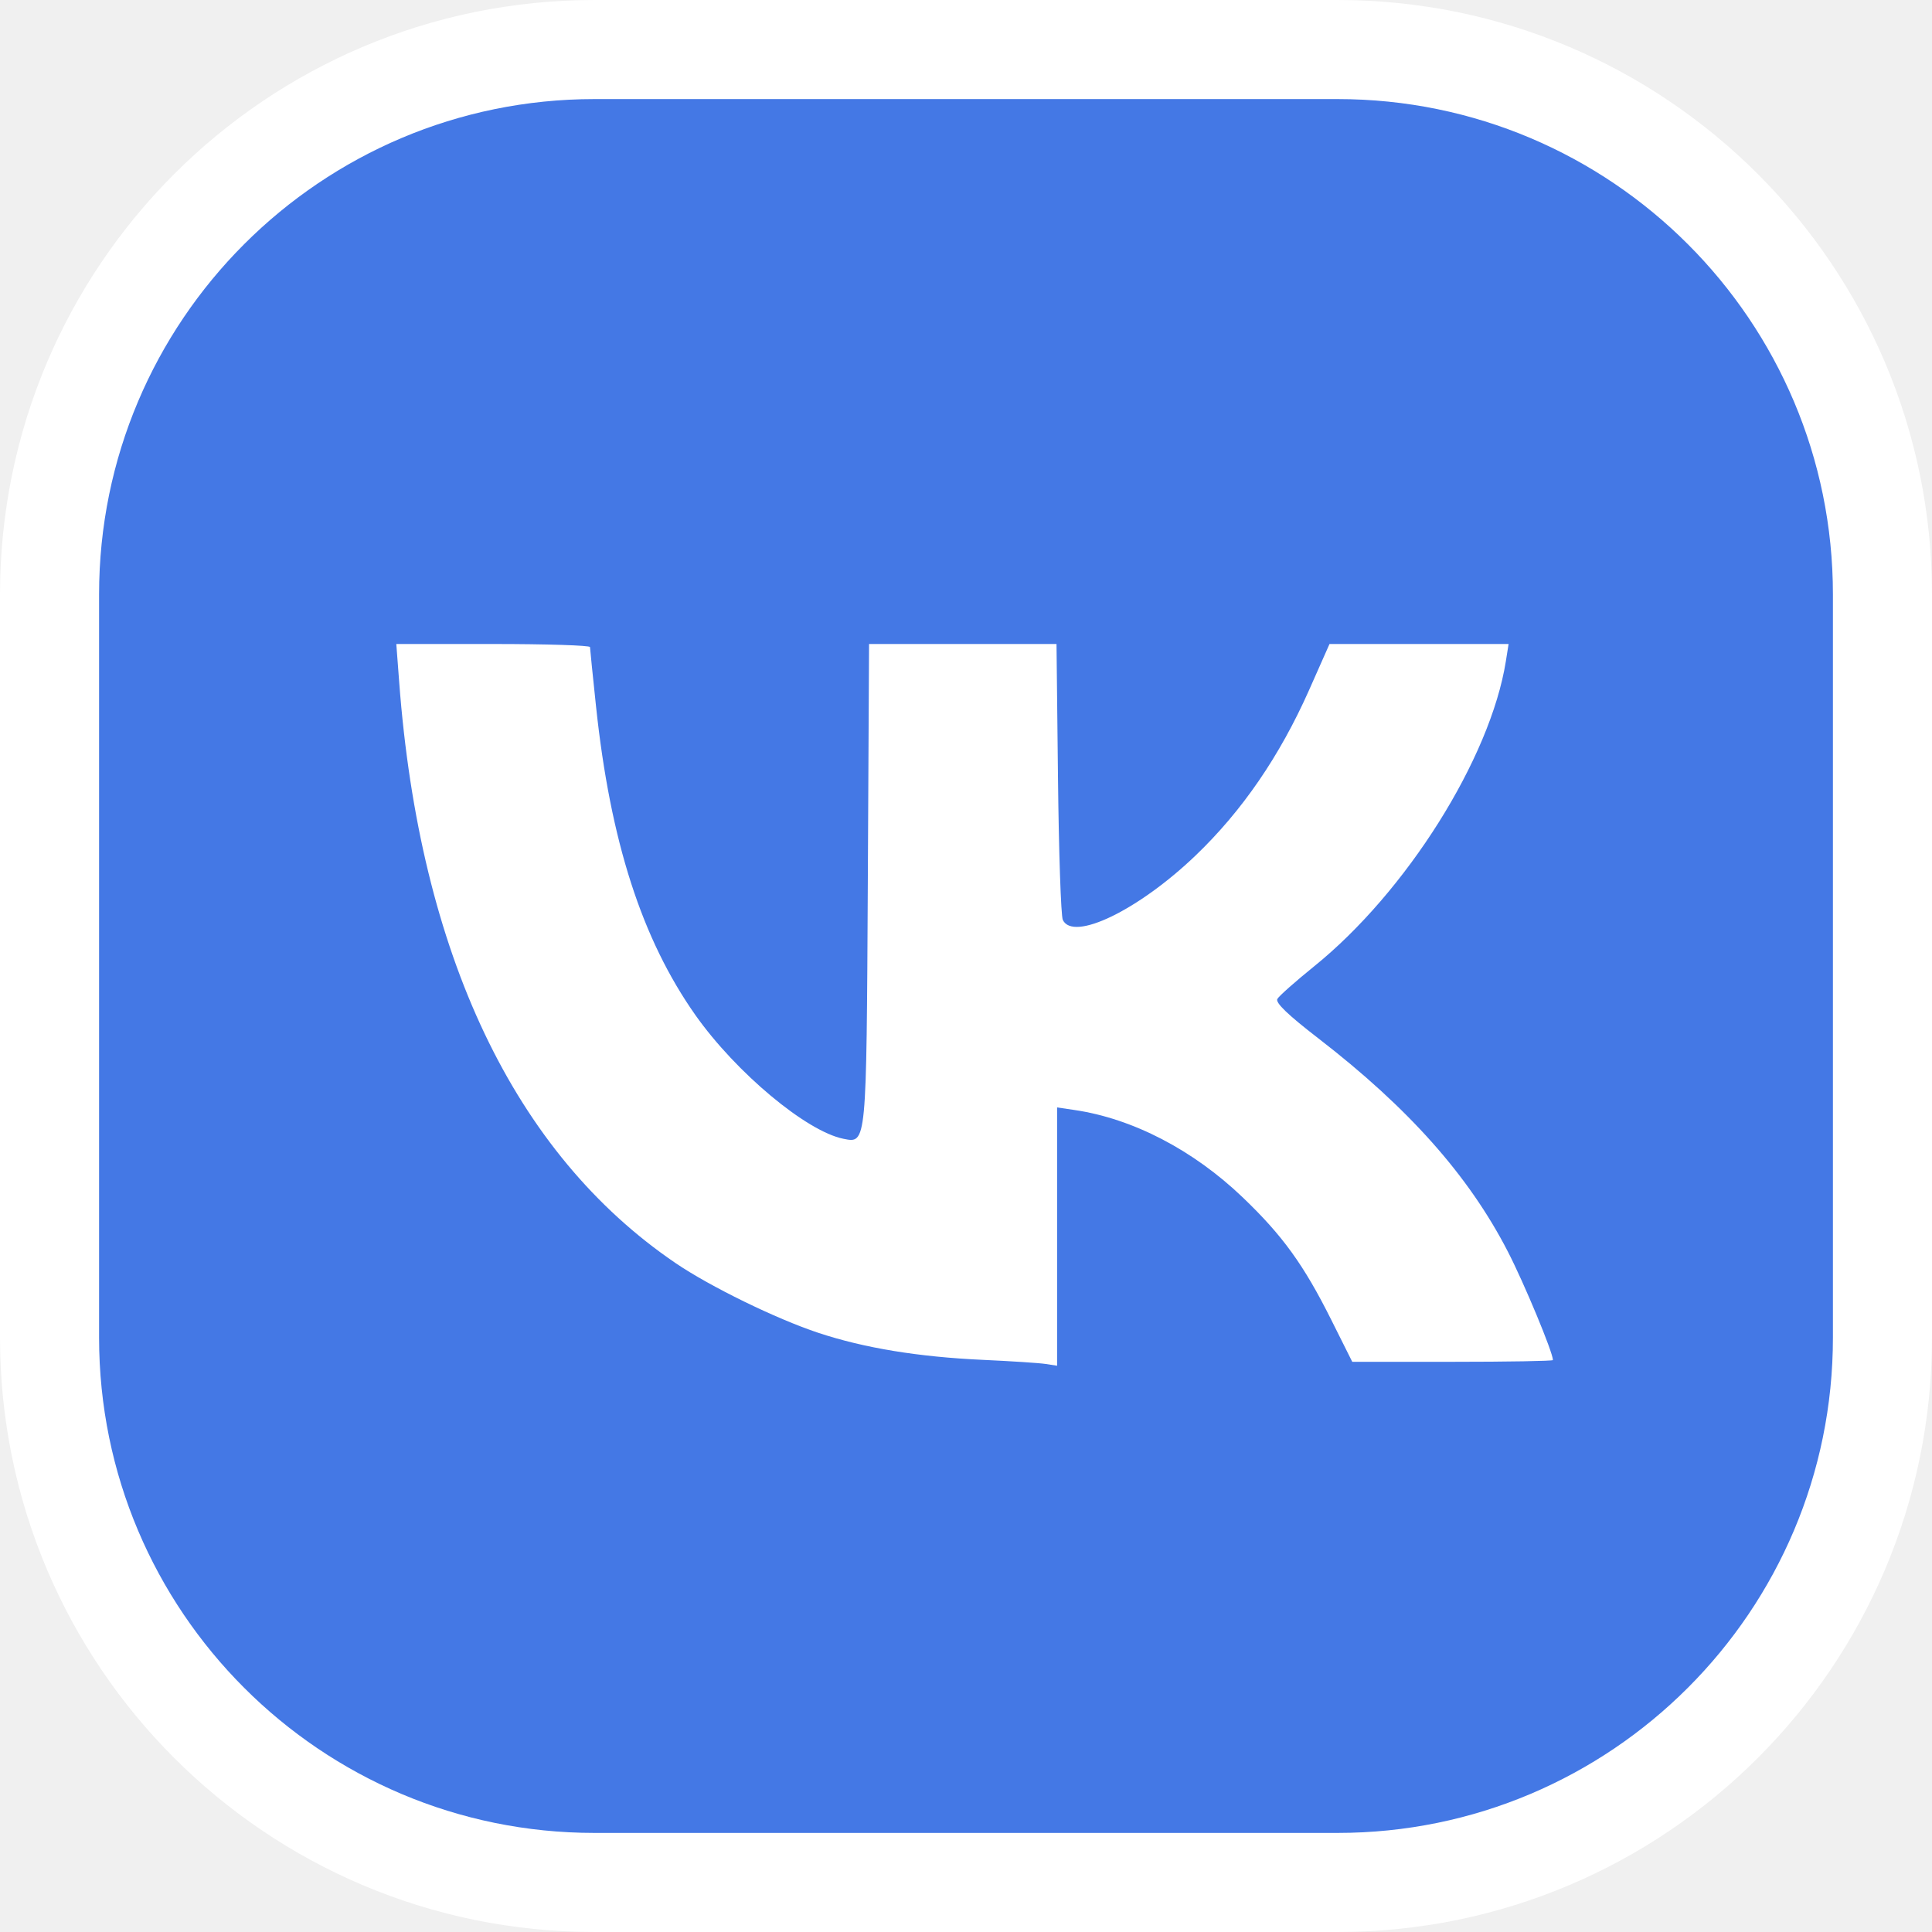
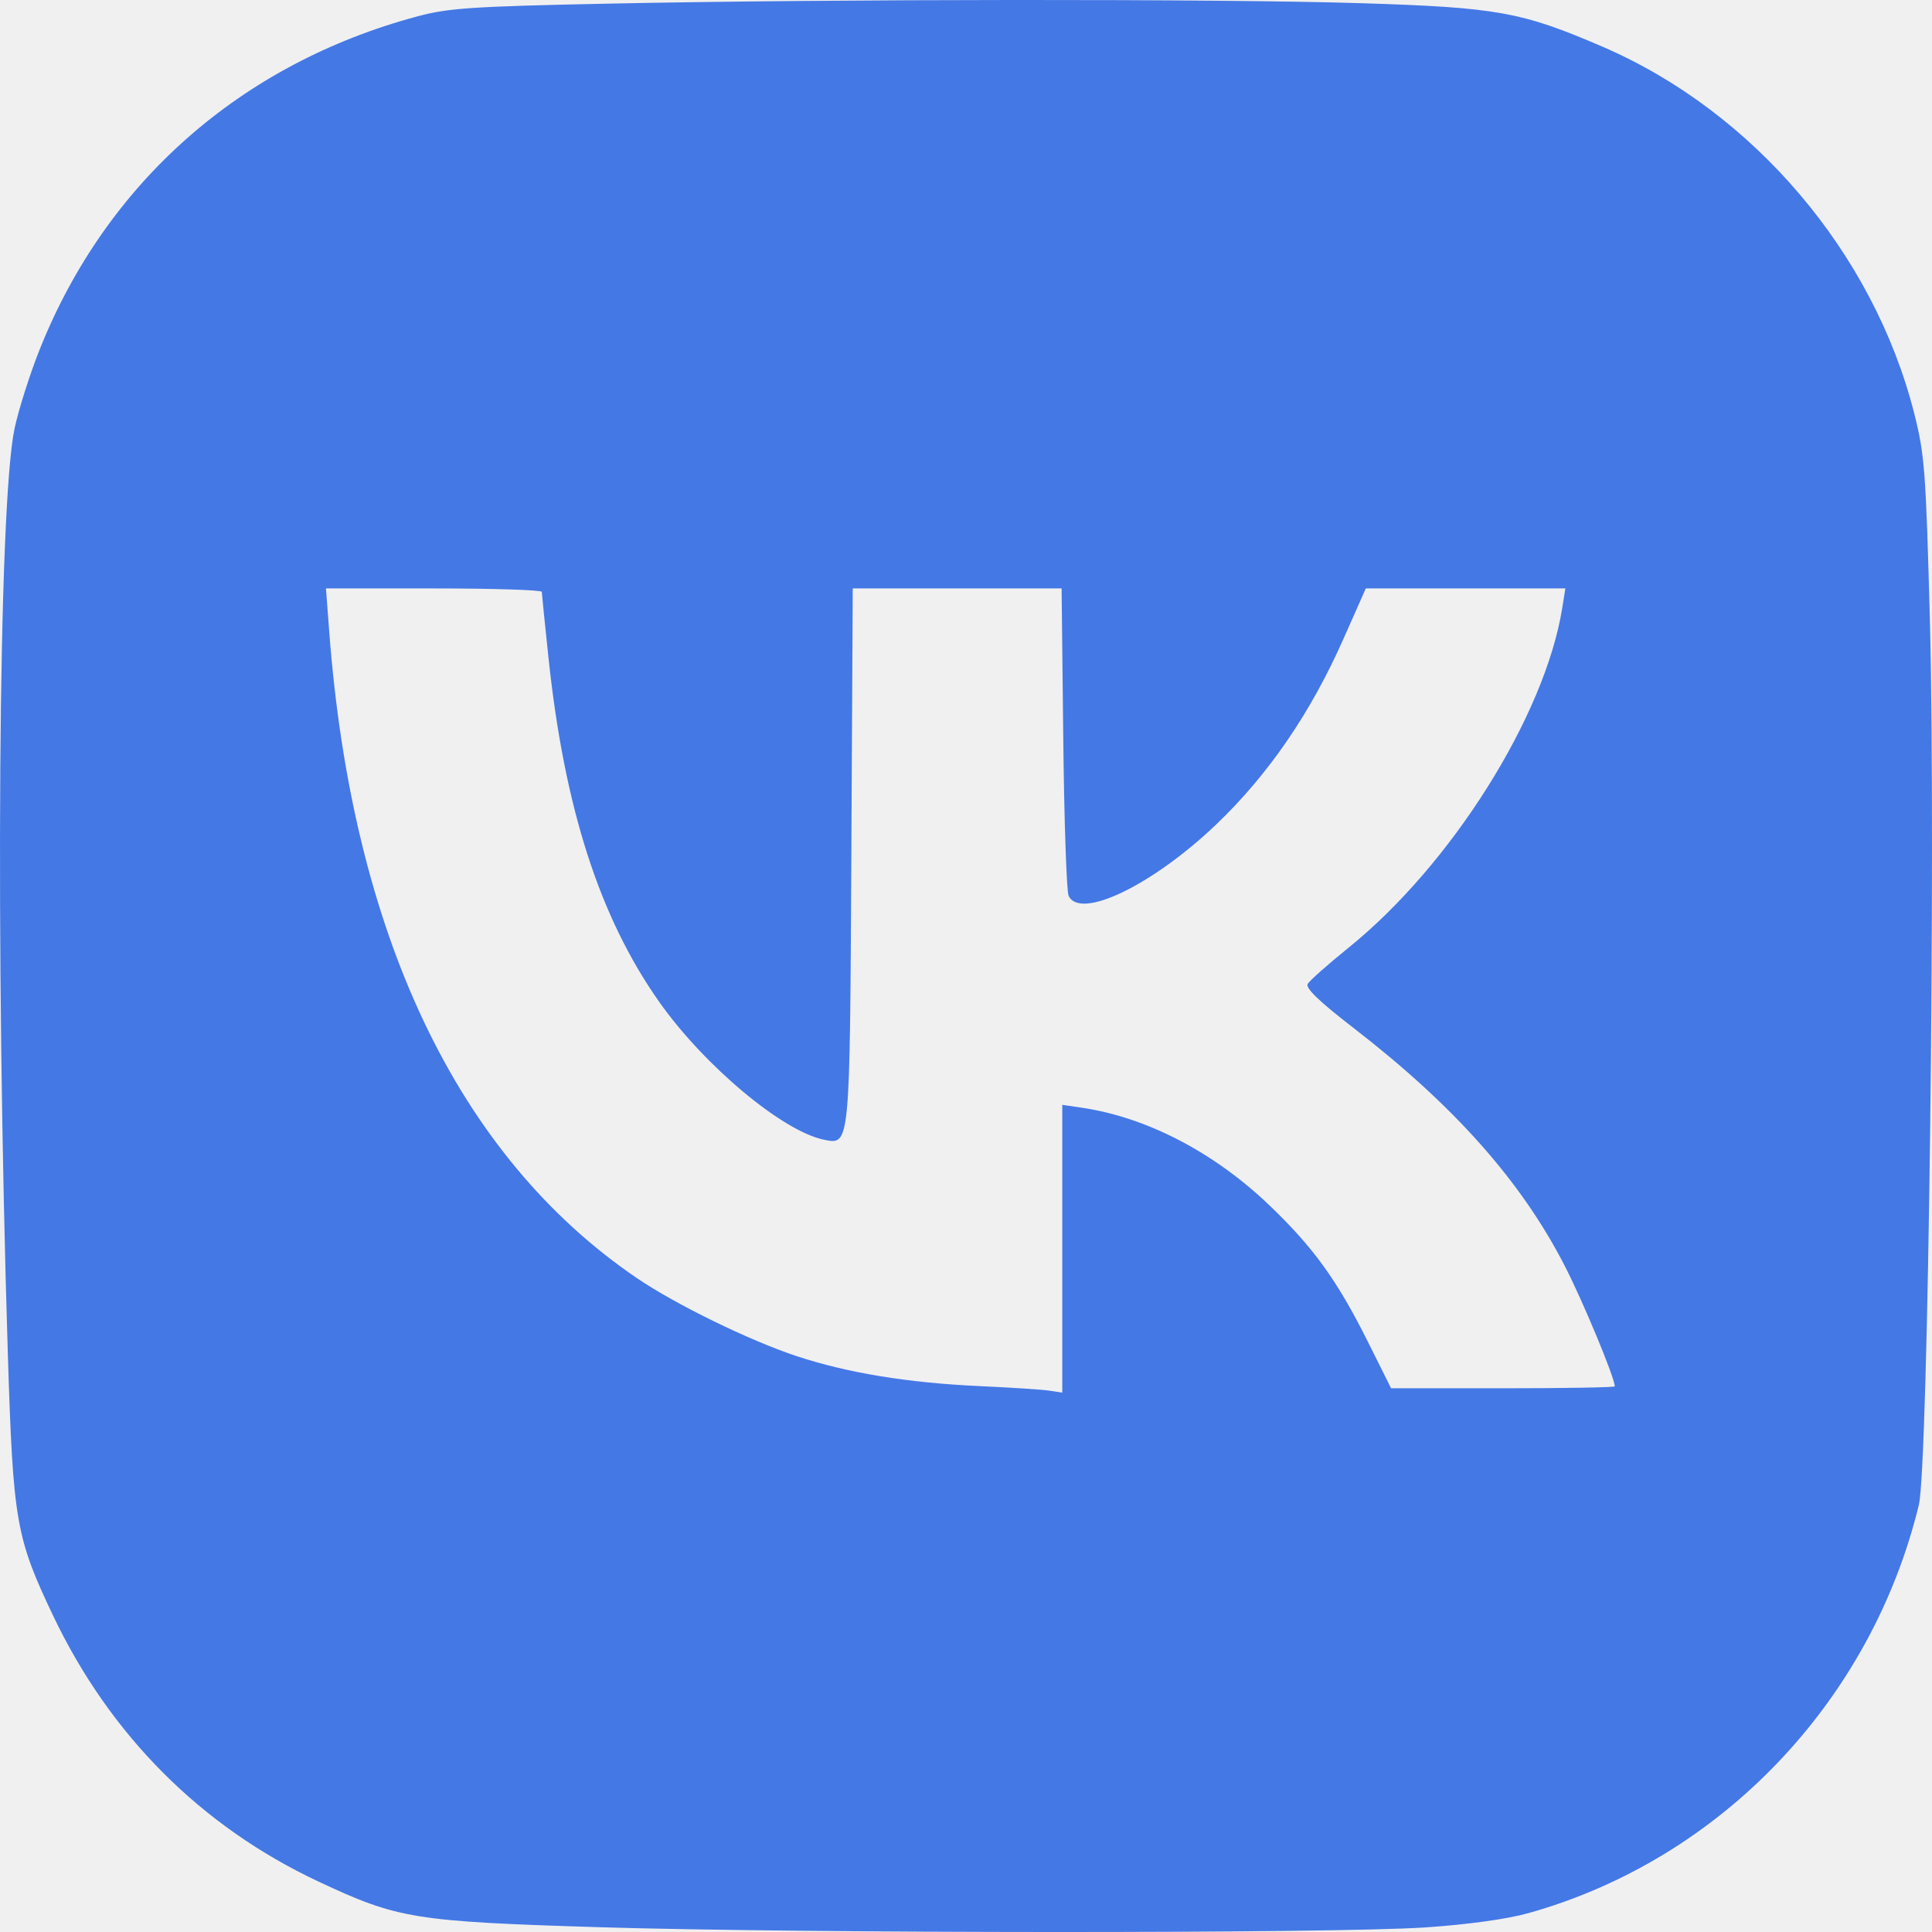
- <svg xmlns="http://www.w3.org/2000/svg" width="39" height="39" viewBox="0 0 39 39" fill="none">
-   <rect x="1" y="1" width="37" height="37" rx="11" fill="#4478E5" stroke="white" stroke-width="2" />
-   <path fill-rule="evenodd" clip-rule="evenodd" d="M11.91 13.062C11.911 13.096 11.965 13.632 12.031 14.253C12.32 16.982 12.957 18.959 14.04 20.494C14.859 21.653 16.278 22.838 17.026 22.988C17.495 23.082 17.49 23.128 17.518 17.823L17.543 13H19.435H21.327L21.357 15.712C21.373 17.203 21.417 18.489 21.454 18.569C21.662 19.012 22.982 18.373 24.134 17.27C25.073 16.371 25.834 15.262 26.426 13.929L26.838 13H28.645H30.453L30.397 13.352C30.084 15.31 28.387 18.008 26.521 19.512C26.151 19.811 25.819 20.105 25.785 20.165C25.742 20.24 25.996 20.485 26.612 20.96C28.437 22.369 29.65 23.734 30.438 25.265C30.77 25.91 31.348 27.3 31.348 27.455C31.348 27.474 30.437 27.49 29.322 27.49H27.297L26.873 26.642C26.318 25.532 25.889 24.938 25.084 24.169C24.085 23.213 22.866 22.58 21.691 22.407L21.339 22.355V24.962V27.569L21.112 27.534C20.986 27.514 20.419 27.477 19.85 27.451C18.543 27.392 17.445 27.212 16.519 26.905C15.667 26.622 14.337 25.973 13.637 25.497C10.383 23.285 8.471 19.265 8.058 13.766L8 13H9.955C11.03 13 11.91 13.028 11.91 13.062Z" fill="#4478E5" />
-   <path d="M11.91 13.062C11.911 13.096 11.965 13.632 12.031 14.253C12.32 16.982 12.957 18.959 14.04 20.494C14.859 21.653 16.278 22.838 17.026 22.988C17.495 23.082 17.49 23.128 17.518 17.823L17.543 13H19.435H21.327L21.357 15.712C21.373 17.203 21.417 18.489 21.454 18.569C21.662 19.012 22.982 18.373 24.134 17.27C25.073 16.371 25.834 15.262 26.426 13.929L26.838 13H28.645H30.453L30.397 13.352C30.084 15.31 28.387 18.008 26.521 19.512C26.151 19.811 25.819 20.105 25.785 20.165C25.742 20.24 25.996 20.485 26.612 20.96C28.437 22.369 29.65 23.734 30.438 25.265C30.77 25.91 31.348 27.3 31.348 27.455C31.348 27.474 30.437 27.49 29.322 27.49H27.297L26.873 26.642C26.318 25.532 25.889 24.938 25.084 24.169C24.085 23.213 22.866 22.58 21.691 22.407L21.339 22.355V24.962V27.569L21.112 27.534C20.986 27.514 20.419 27.477 19.85 27.451C18.543 27.392 17.445 27.212 16.519 26.905C15.667 26.622 14.337 25.973 13.637 25.497C10.383 23.285 8.471 19.265 8.058 13.766L8 13H9.955C11.03 13 11.91 13.028 11.91 13.062Z" fill="white" />
+ <svg xmlns="http://www.w3.org/2000/svg" width="35" height="35" viewBox="0 0 35 35" fill="none">
+   <path fill-rule="evenodd" clip-rule="evenodd" d="M11.014 0.066C8.553 0.117 8.121 0.146 7.564 0.296C4.365 1.153 1.923 3.307 0.718 6.333C0.541 6.777 0.337 7.42 0.264 7.762C-0.031 9.153 -0.089 17.123 0.142 24.529C0.237 27.562 0.287 27.85 0.962 29.269C1.994 31.436 3.645 33.09 5.771 34.087C7.206 34.761 7.509 34.81 10.849 34.913C14.56 35.027 24.157 35.03 25.82 34.917C26.584 34.866 27.3 34.767 27.682 34.66C31.162 33.689 33.895 30.833 34.762 27.262C34.931 26.567 35.07 15.342 34.962 11.239C34.889 8.529 34.867 8.237 34.678 7.489C33.942 4.585 31.763 2.022 29.029 0.845C27.567 0.215 27.124 0.135 24.662 0.058C22.076 -0.023 15.089 -0.019 11.014 0.066ZM9.815 10.722C9.816 10.756 9.87 11.292 9.936 11.913C10.225 14.642 10.862 16.619 11.945 18.154C12.764 19.313 14.183 20.498 14.931 20.648C15.4 20.741 15.395 20.788 15.423 15.483L15.448 10.66H17.34H19.232L19.262 13.372C19.278 14.863 19.322 16.149 19.359 16.228C19.567 16.672 20.887 16.033 22.039 14.93C22.978 14.031 23.739 12.922 24.331 11.589L24.743 10.66H26.551H28.358L28.302 11.012C27.989 12.97 26.291 15.668 24.426 17.172C24.056 17.471 23.724 17.765 23.69 17.825C23.647 17.9 23.901 18.145 24.517 18.62C26.342 20.029 27.555 21.394 28.343 22.925C28.675 23.57 29.253 24.96 29.253 25.115C29.253 25.134 28.342 25.15 27.227 25.15H25.201L24.778 24.302C24.223 23.192 23.794 22.598 22.99 21.829C21.99 20.873 20.771 20.24 19.596 20.067L19.244 20.015V22.622V25.229L19.017 25.194C18.892 25.174 18.324 25.137 17.755 25.111C16.448 25.052 15.35 24.872 14.424 24.565C13.572 24.282 12.242 23.632 11.542 23.157C8.288 20.945 6.376 16.925 5.963 11.426L5.905 10.66H7.86C8.935 10.66 9.815 10.688 9.815 10.722Z" fill="#4478E5" />
</svg>
